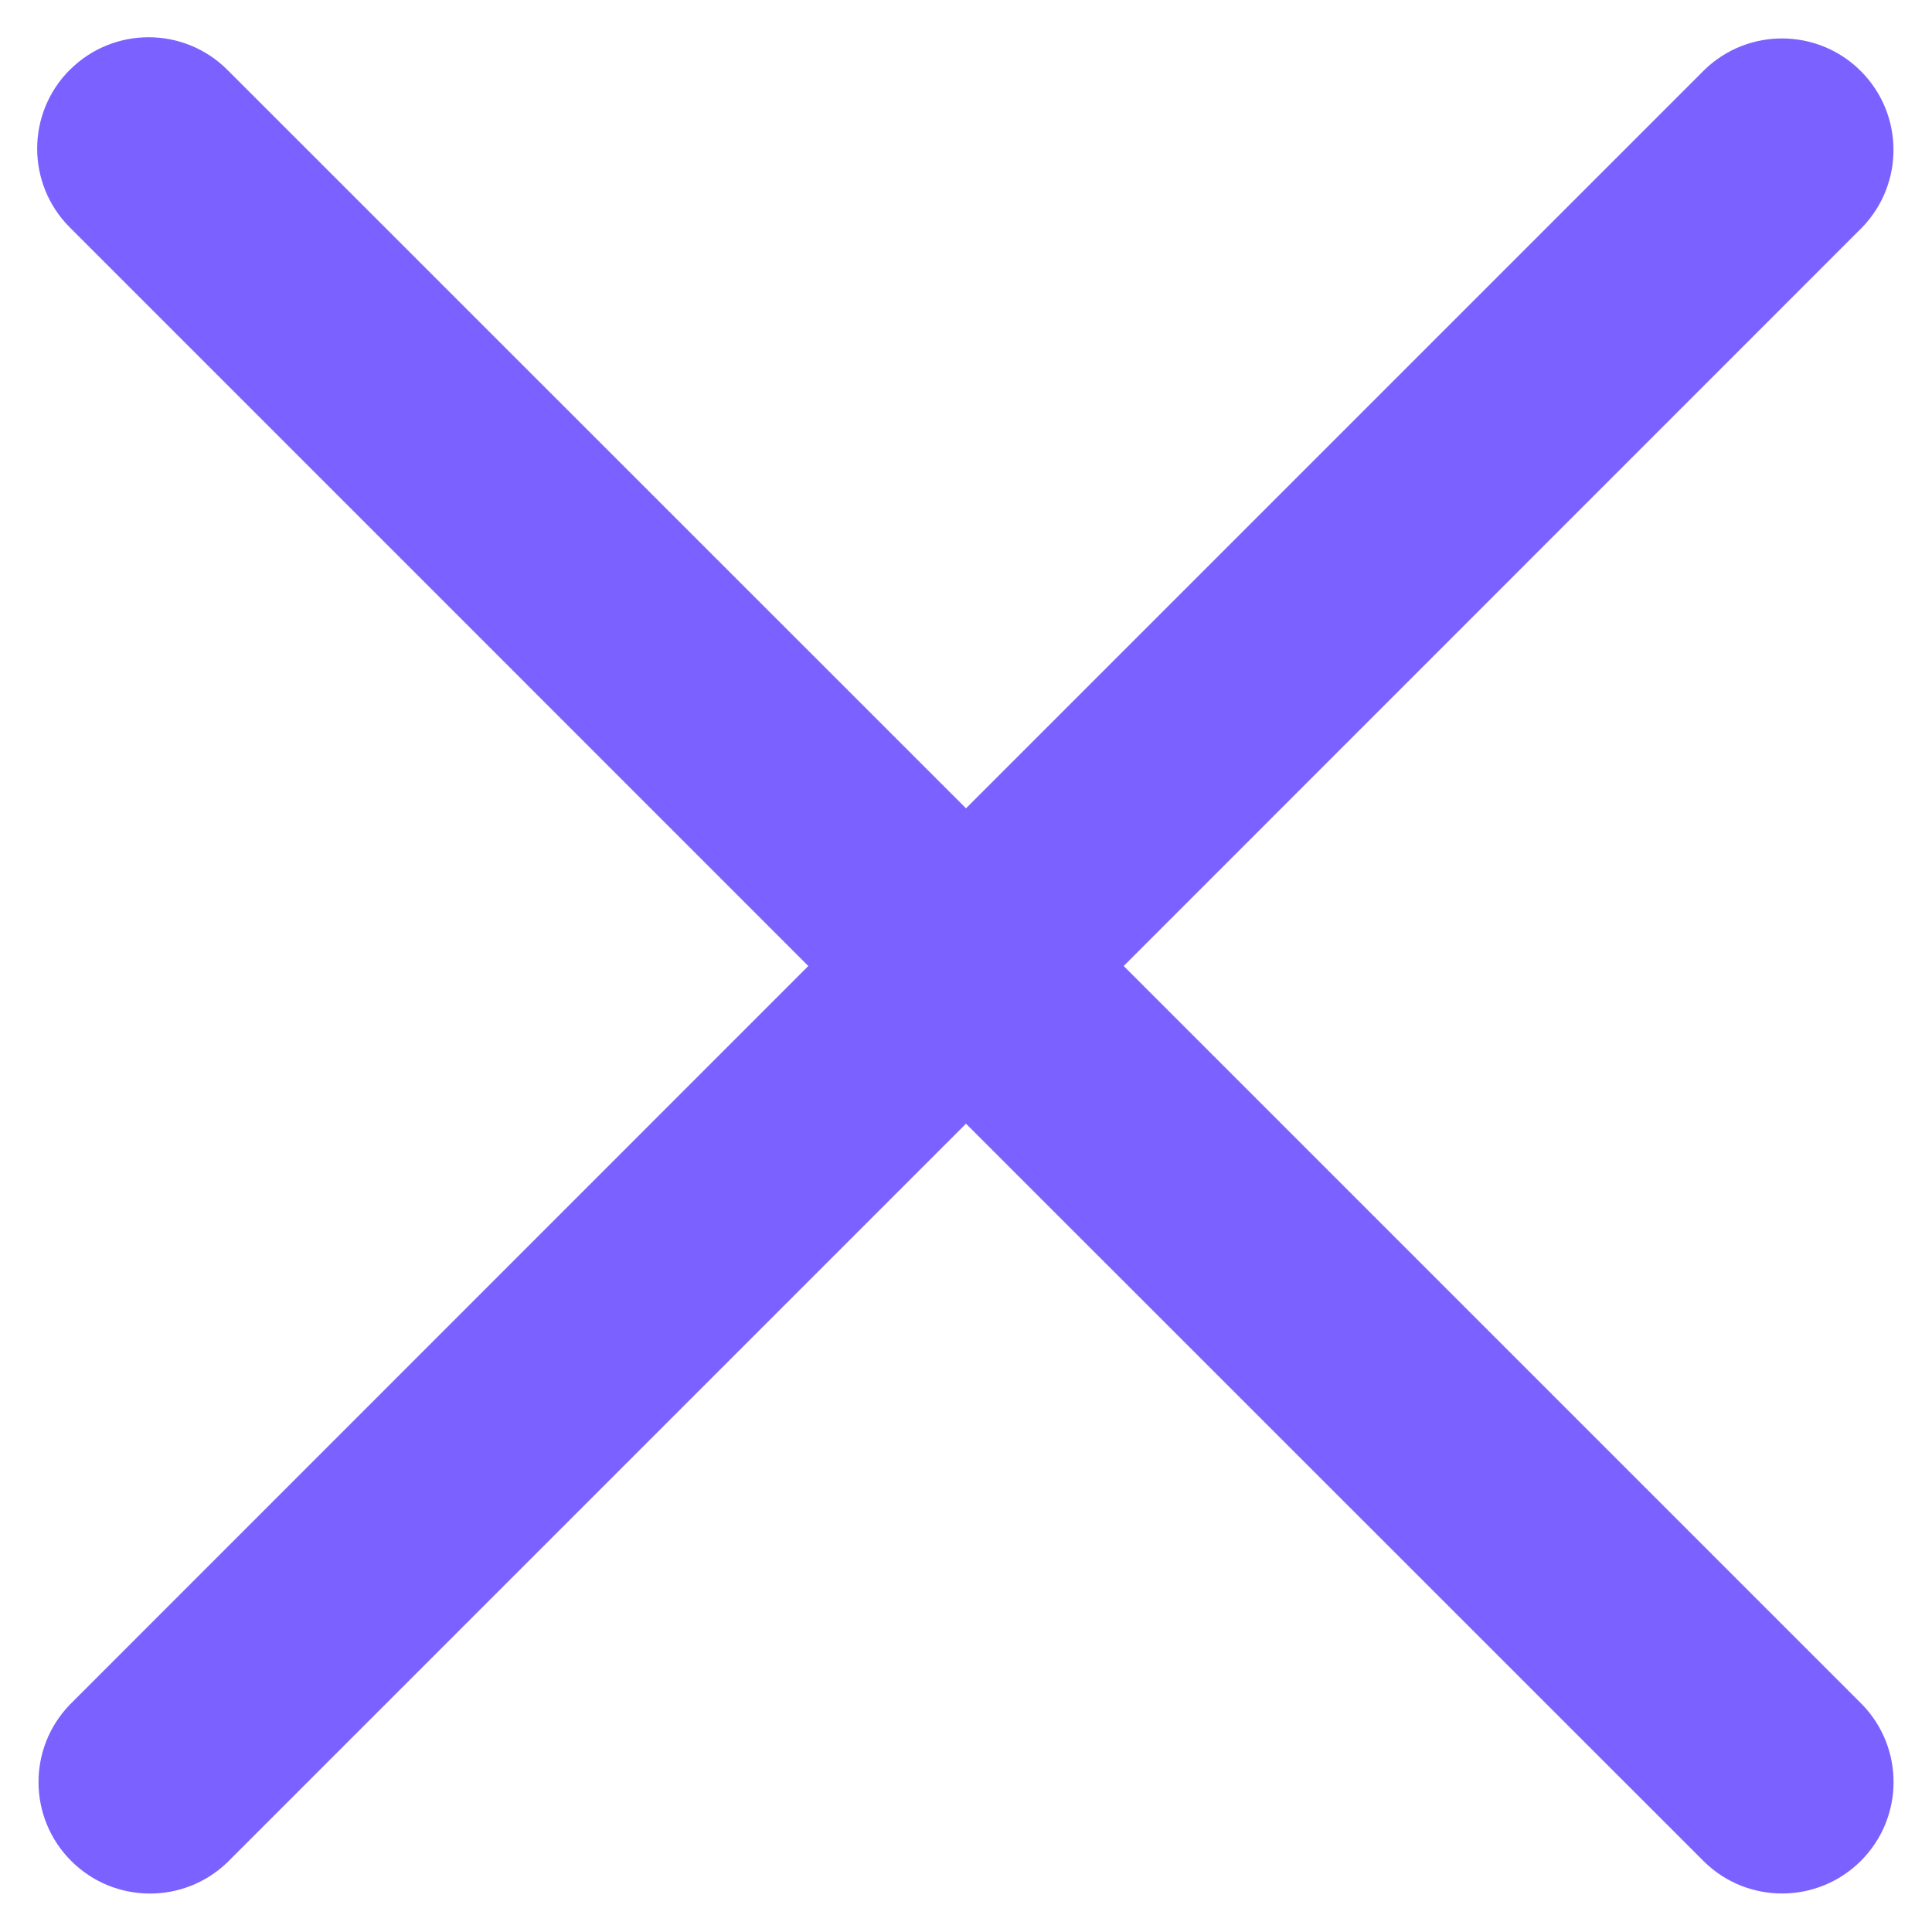
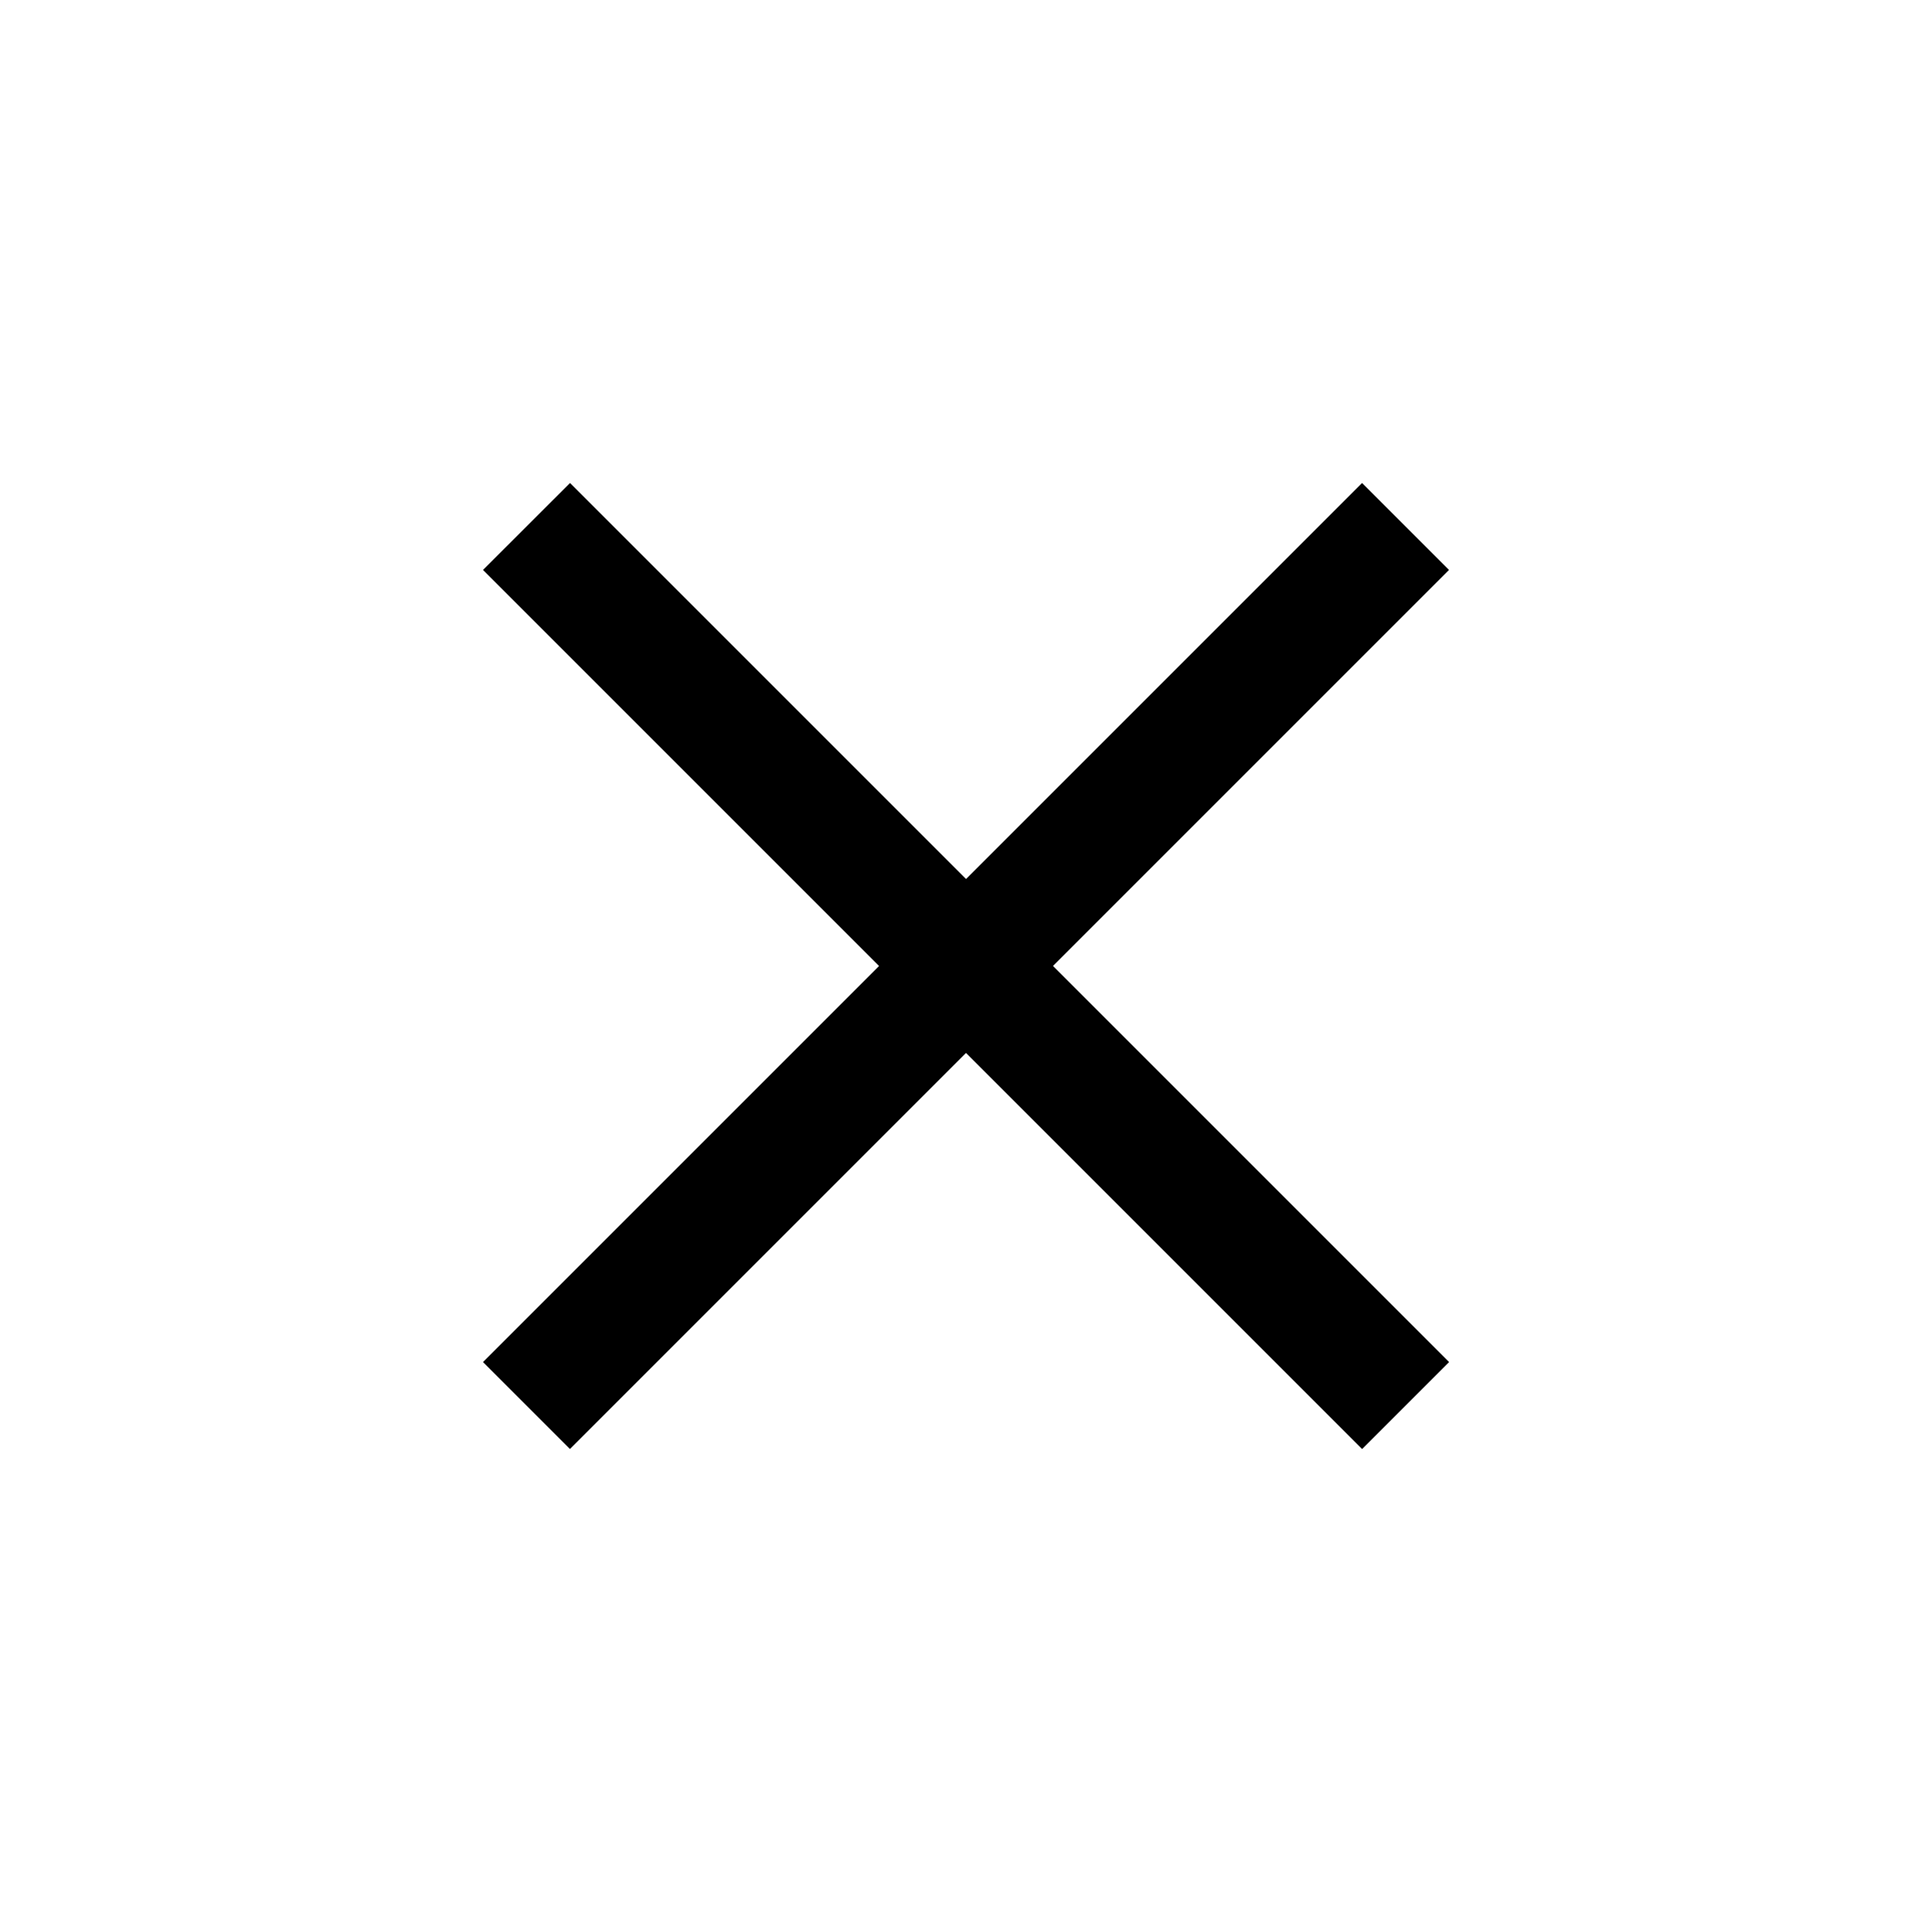
- <svg xmlns="http://www.w3.org/2000/svg" width="26" height="26" fill="#7b61ff" viewBox="0 0 26 26">
-   <path fill-rule="evenodd" clip-rule="evenodd" d="M.94.94a1.5 1.5 0 012.12 0L13 10.878l9.94-9.94a1.5 1.5 0 012.12 2.122L15.122 13l9.94 9.94a1.5 1.5 0 01-2.122 2.12L13 15.122l-9.94 9.94A1.5 1.5 0 01.94 22.94L10.878 13 .939 3.06a1.5 1.5 0 010-2.12z" />
+ <svg xmlns="http://www.w3.org/2000/svg" width="20" height="20" viewBox="0 0 20 20">
+   <path fill-rule="evenodd" clip-rule="evenodd" d="M14.1 15L5 5.9l.901-.9 9.1 9.1-.9.9z" />
+   <path fill-rule="evenodd" clip-rule="evenodd" d="M5.9 15L15 5.9l-.9-.9L5 14.1l.9.9z" />
</svg>
